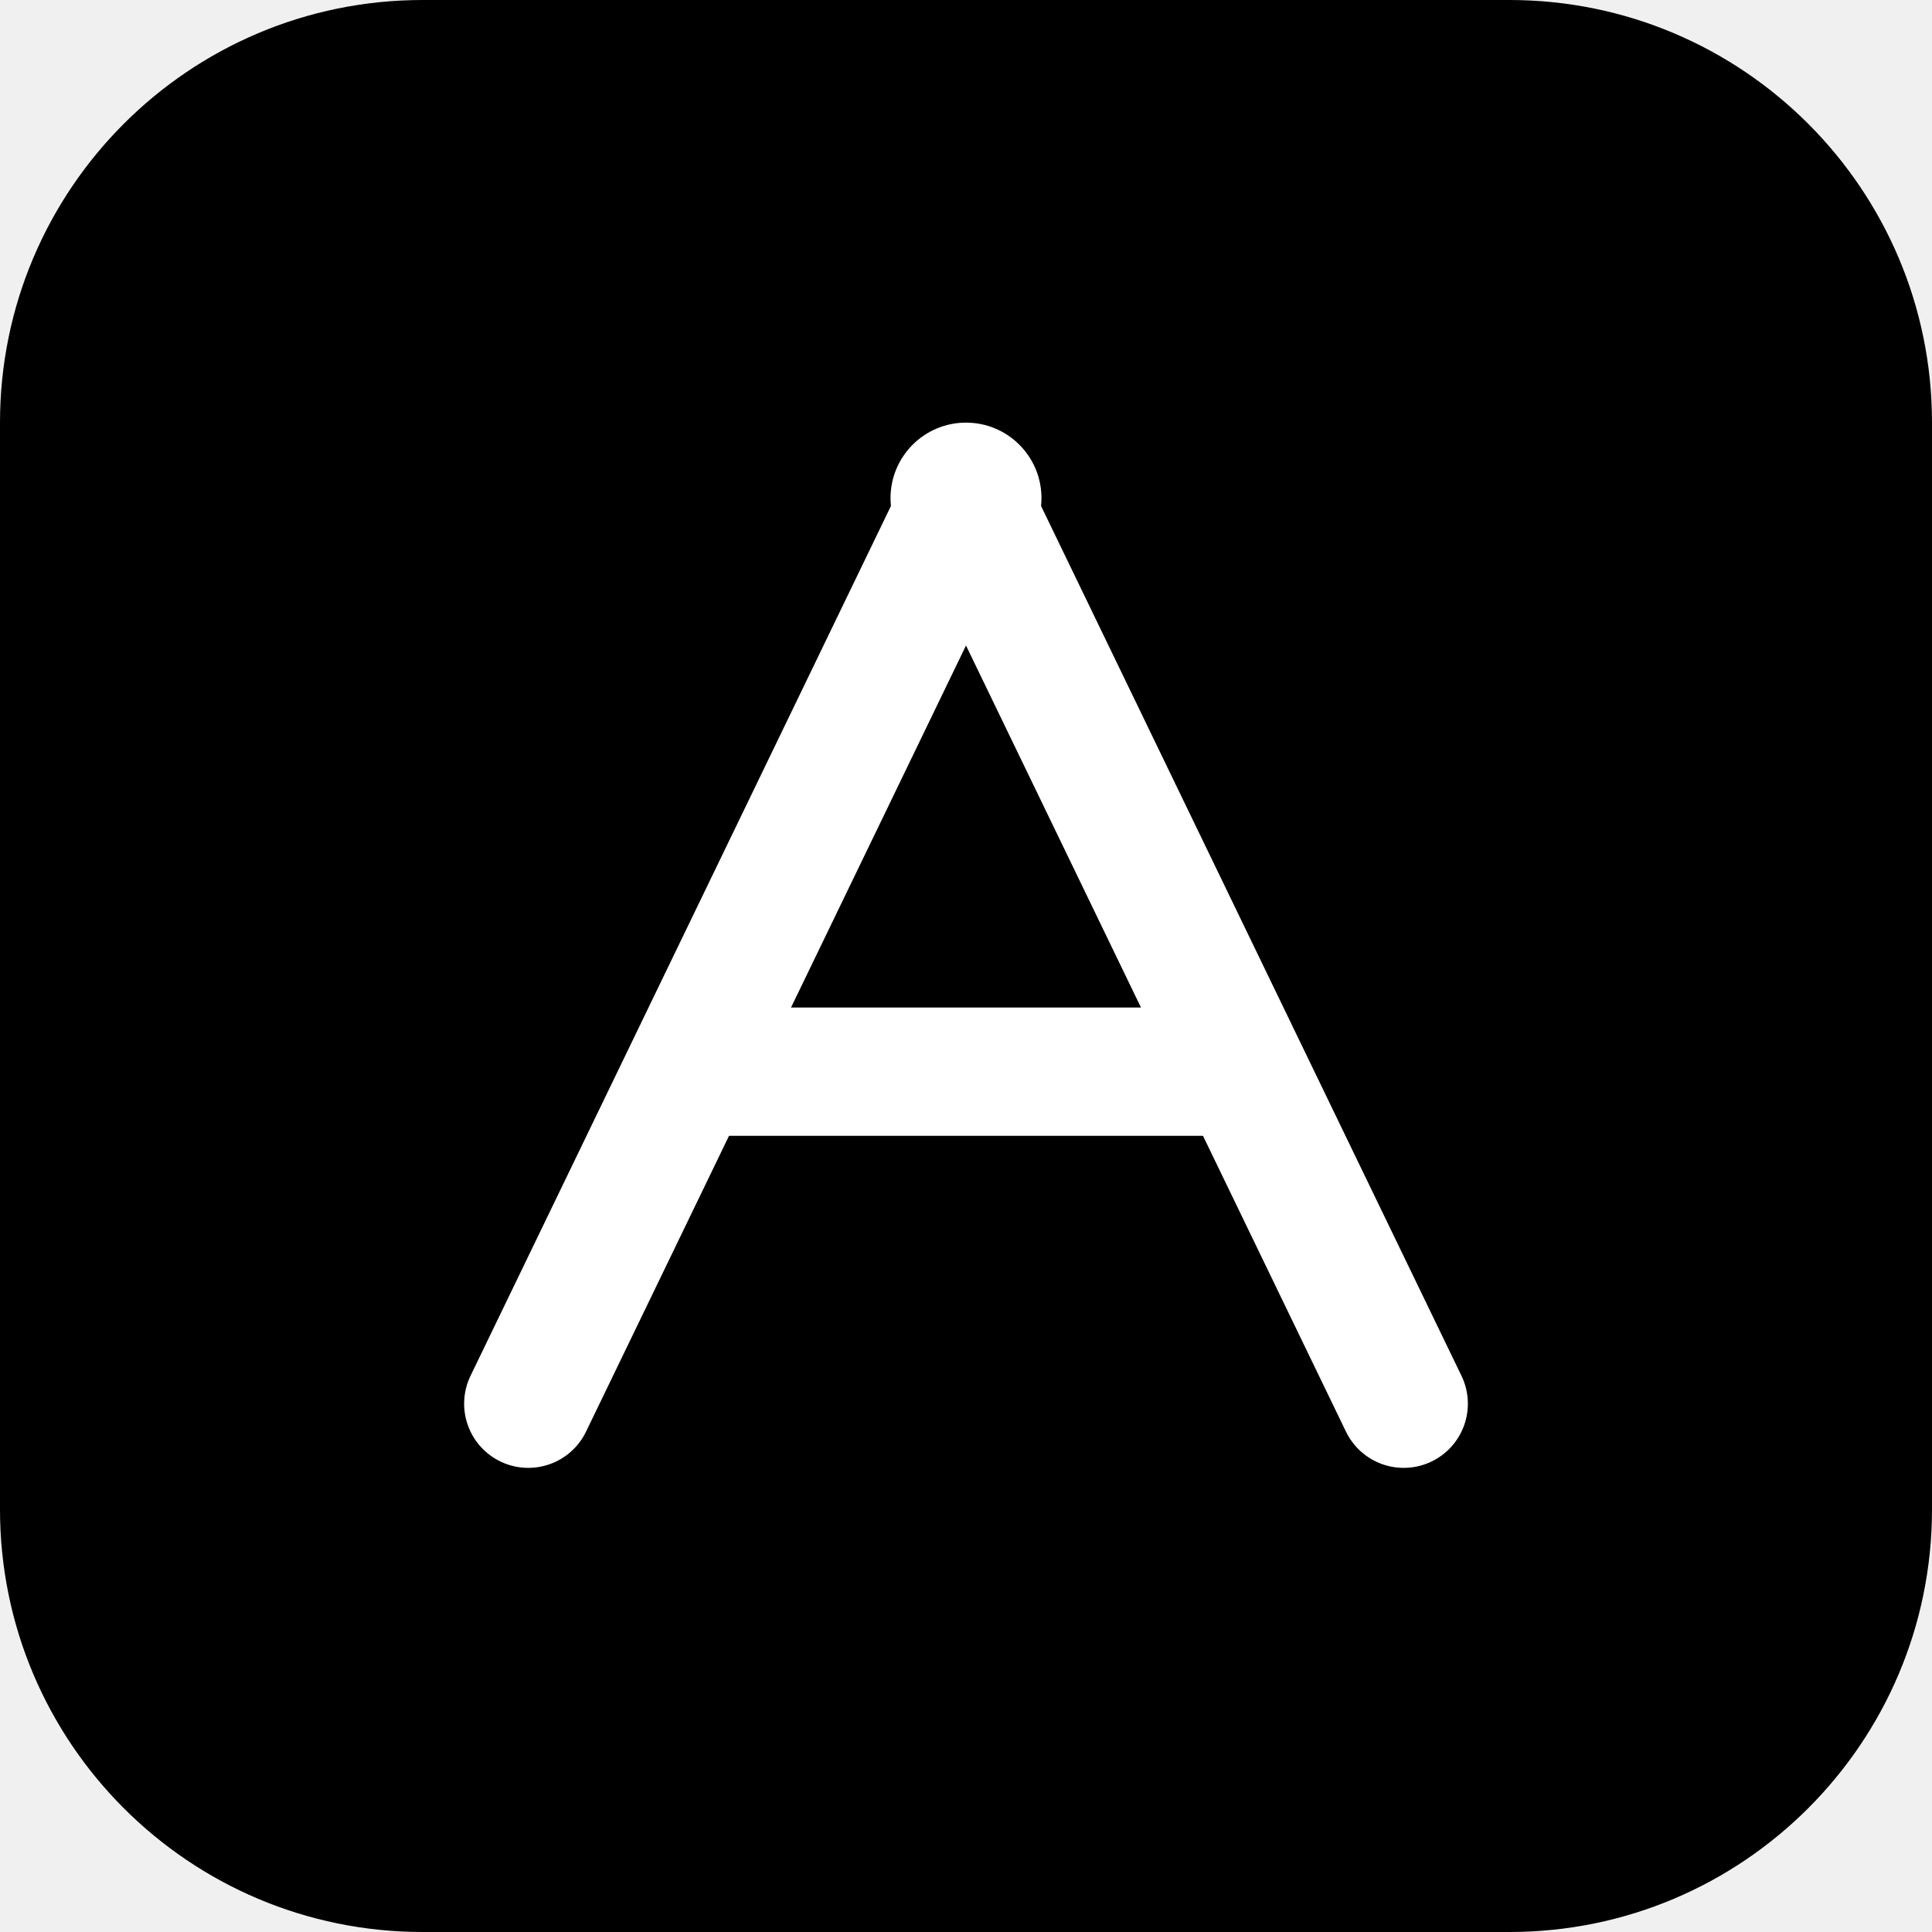
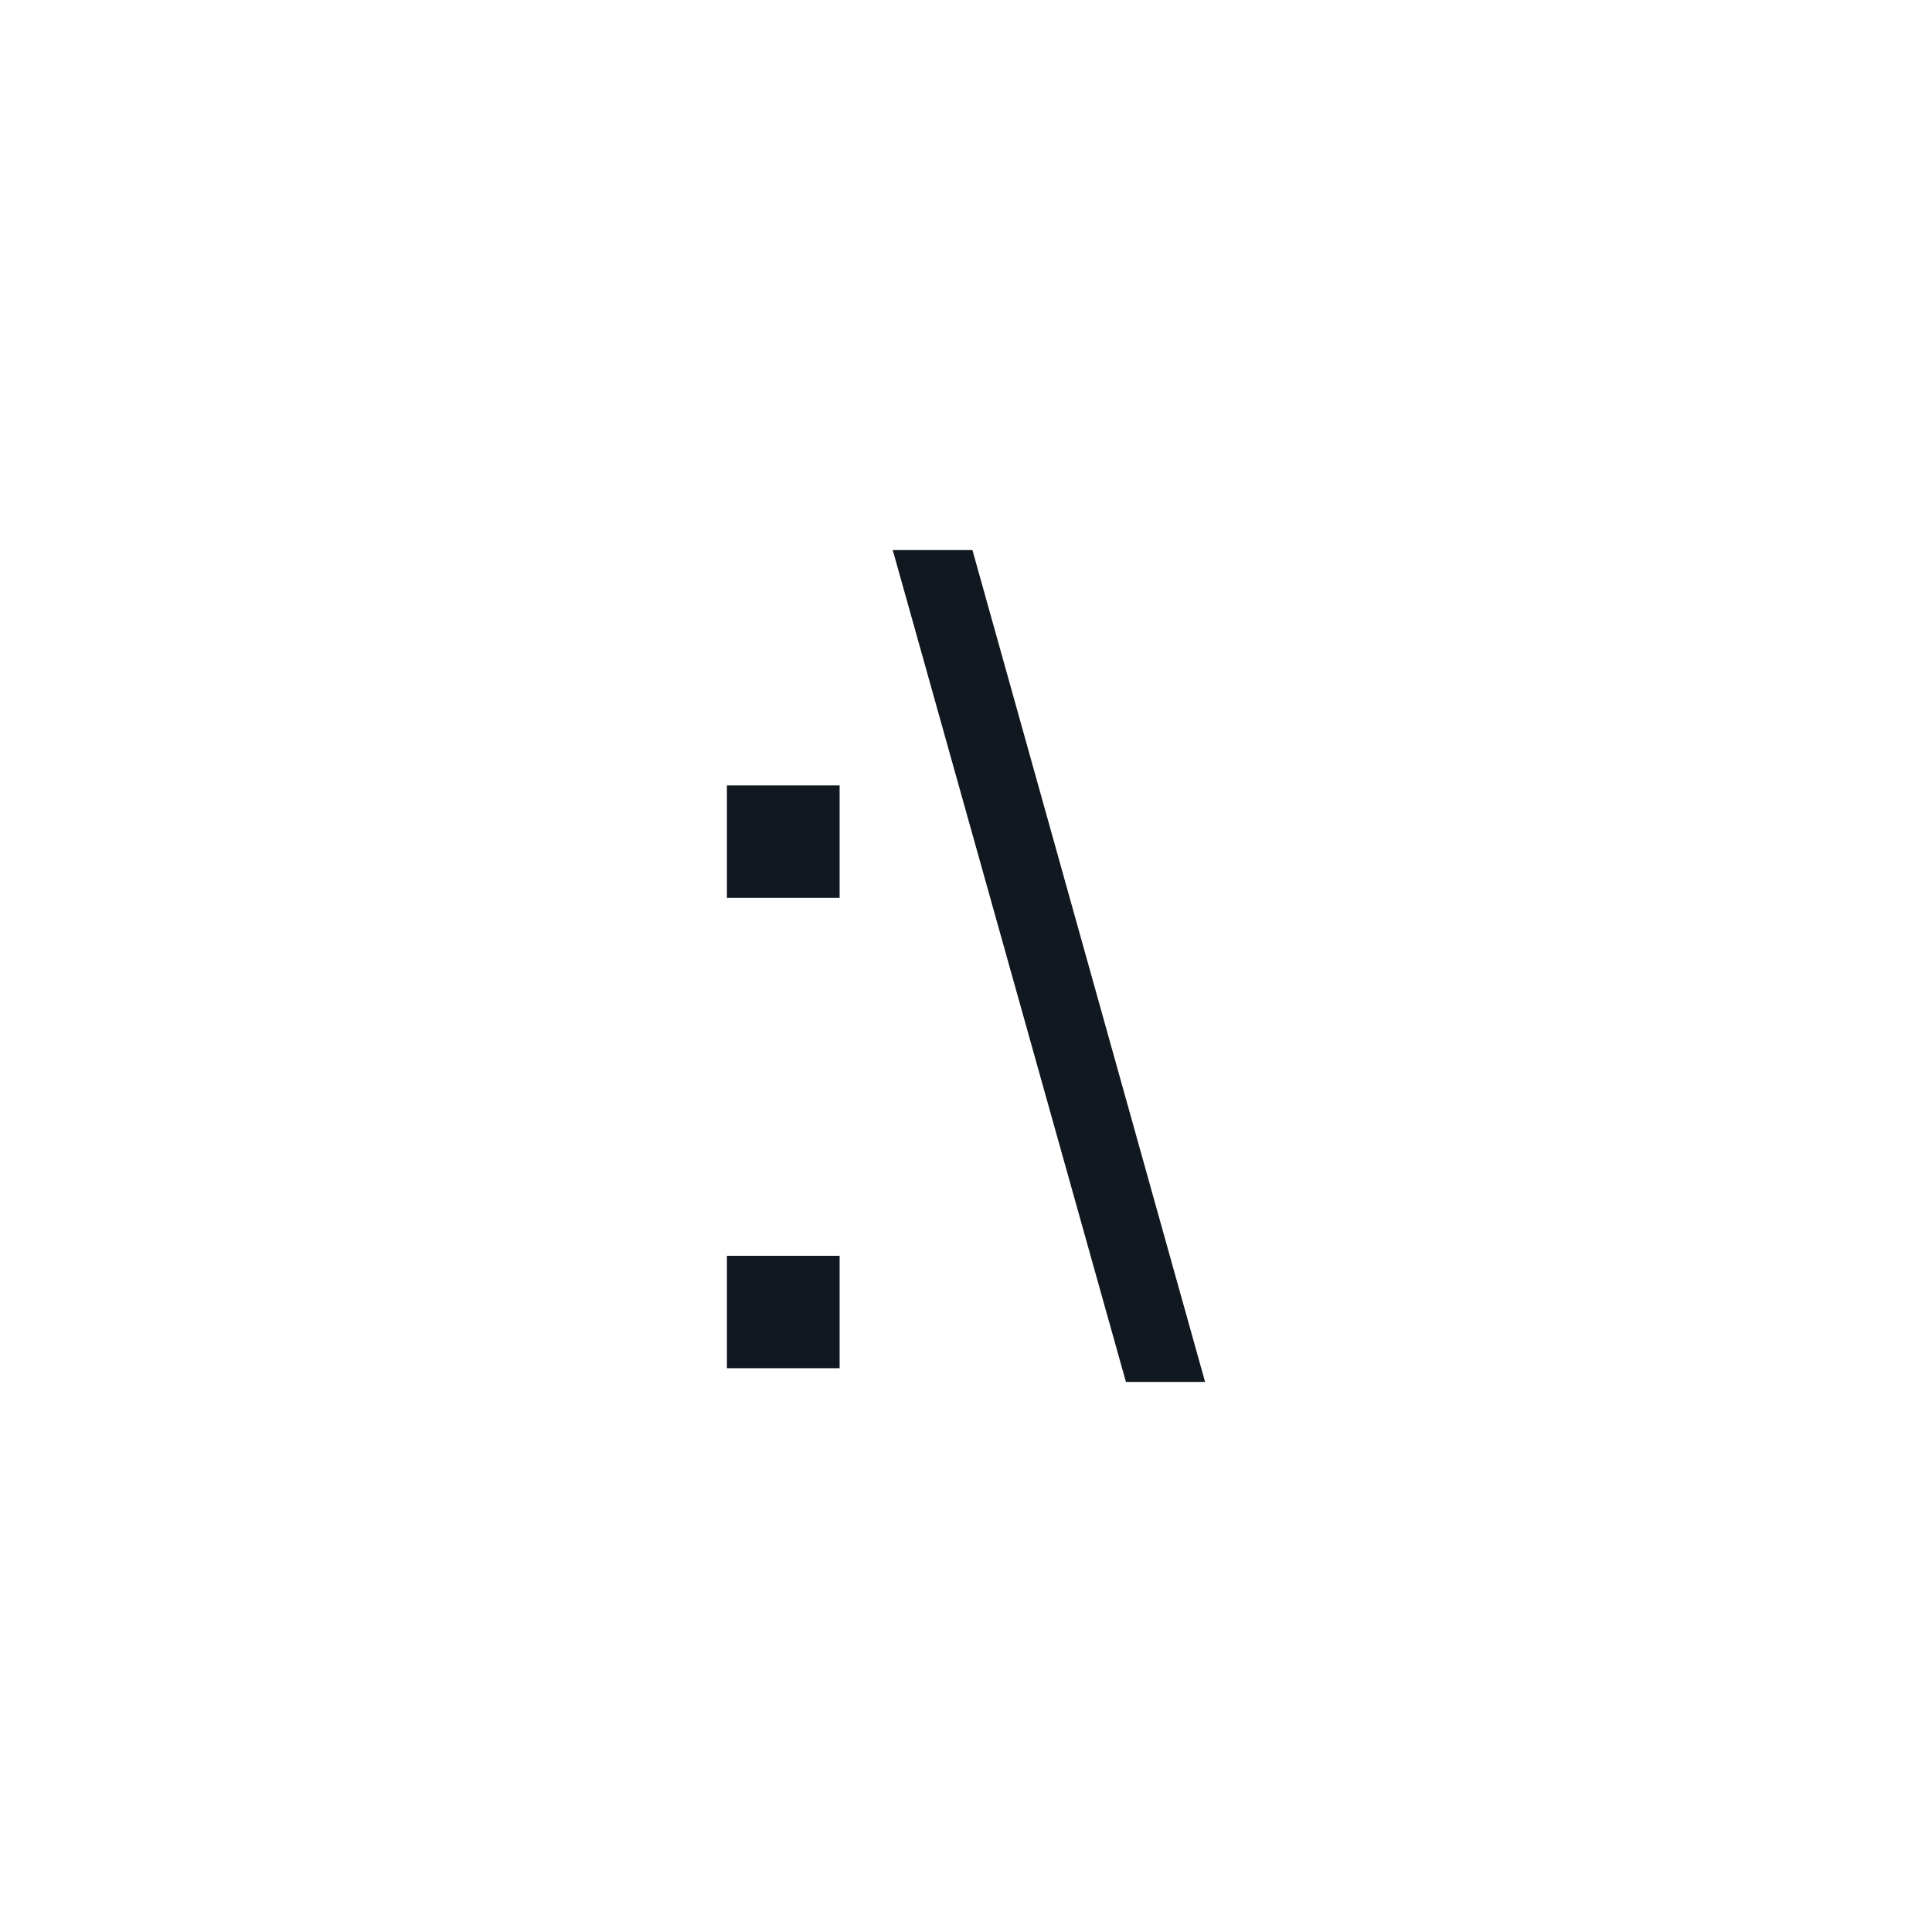
- <svg xmlns="http://www.w3.org/2000/svg" viewBox="0 0 512 512">
-   <rect width="512" height="512" rx="112" fill="#000000" />
-   <g fill="none" stroke="#ffffff" stroke-width="34" stroke-linecap="round" stroke-linejoin="round">
-     <path d="M140 372 L256 132 L372 372" />
-     <path d="M186 284 H326" />
-   </g>
-   <circle cx="256" cy="132" r="20" fill="#ffffff" />
+ <svg xmlns="http://www.w3.org/2000/svg" viewBox="18 18 72 72">
+   <rect x="0" y="0" width="108" height="108" fill="#FFFFFF" />
+   <path d="M49.29 51.46L45.09 51.46L45.09 47.27L49.29 47.27L49.29 51.46ZM49.29 68.99L45.09 68.99L45.09 64.80L49.29 64.80L49.29 68.99ZM62.91 69.50L59.96 69.50L51.27 38.50L54.24 38.50L62.91 69.50Z" fill="#111820" />
</svg>
